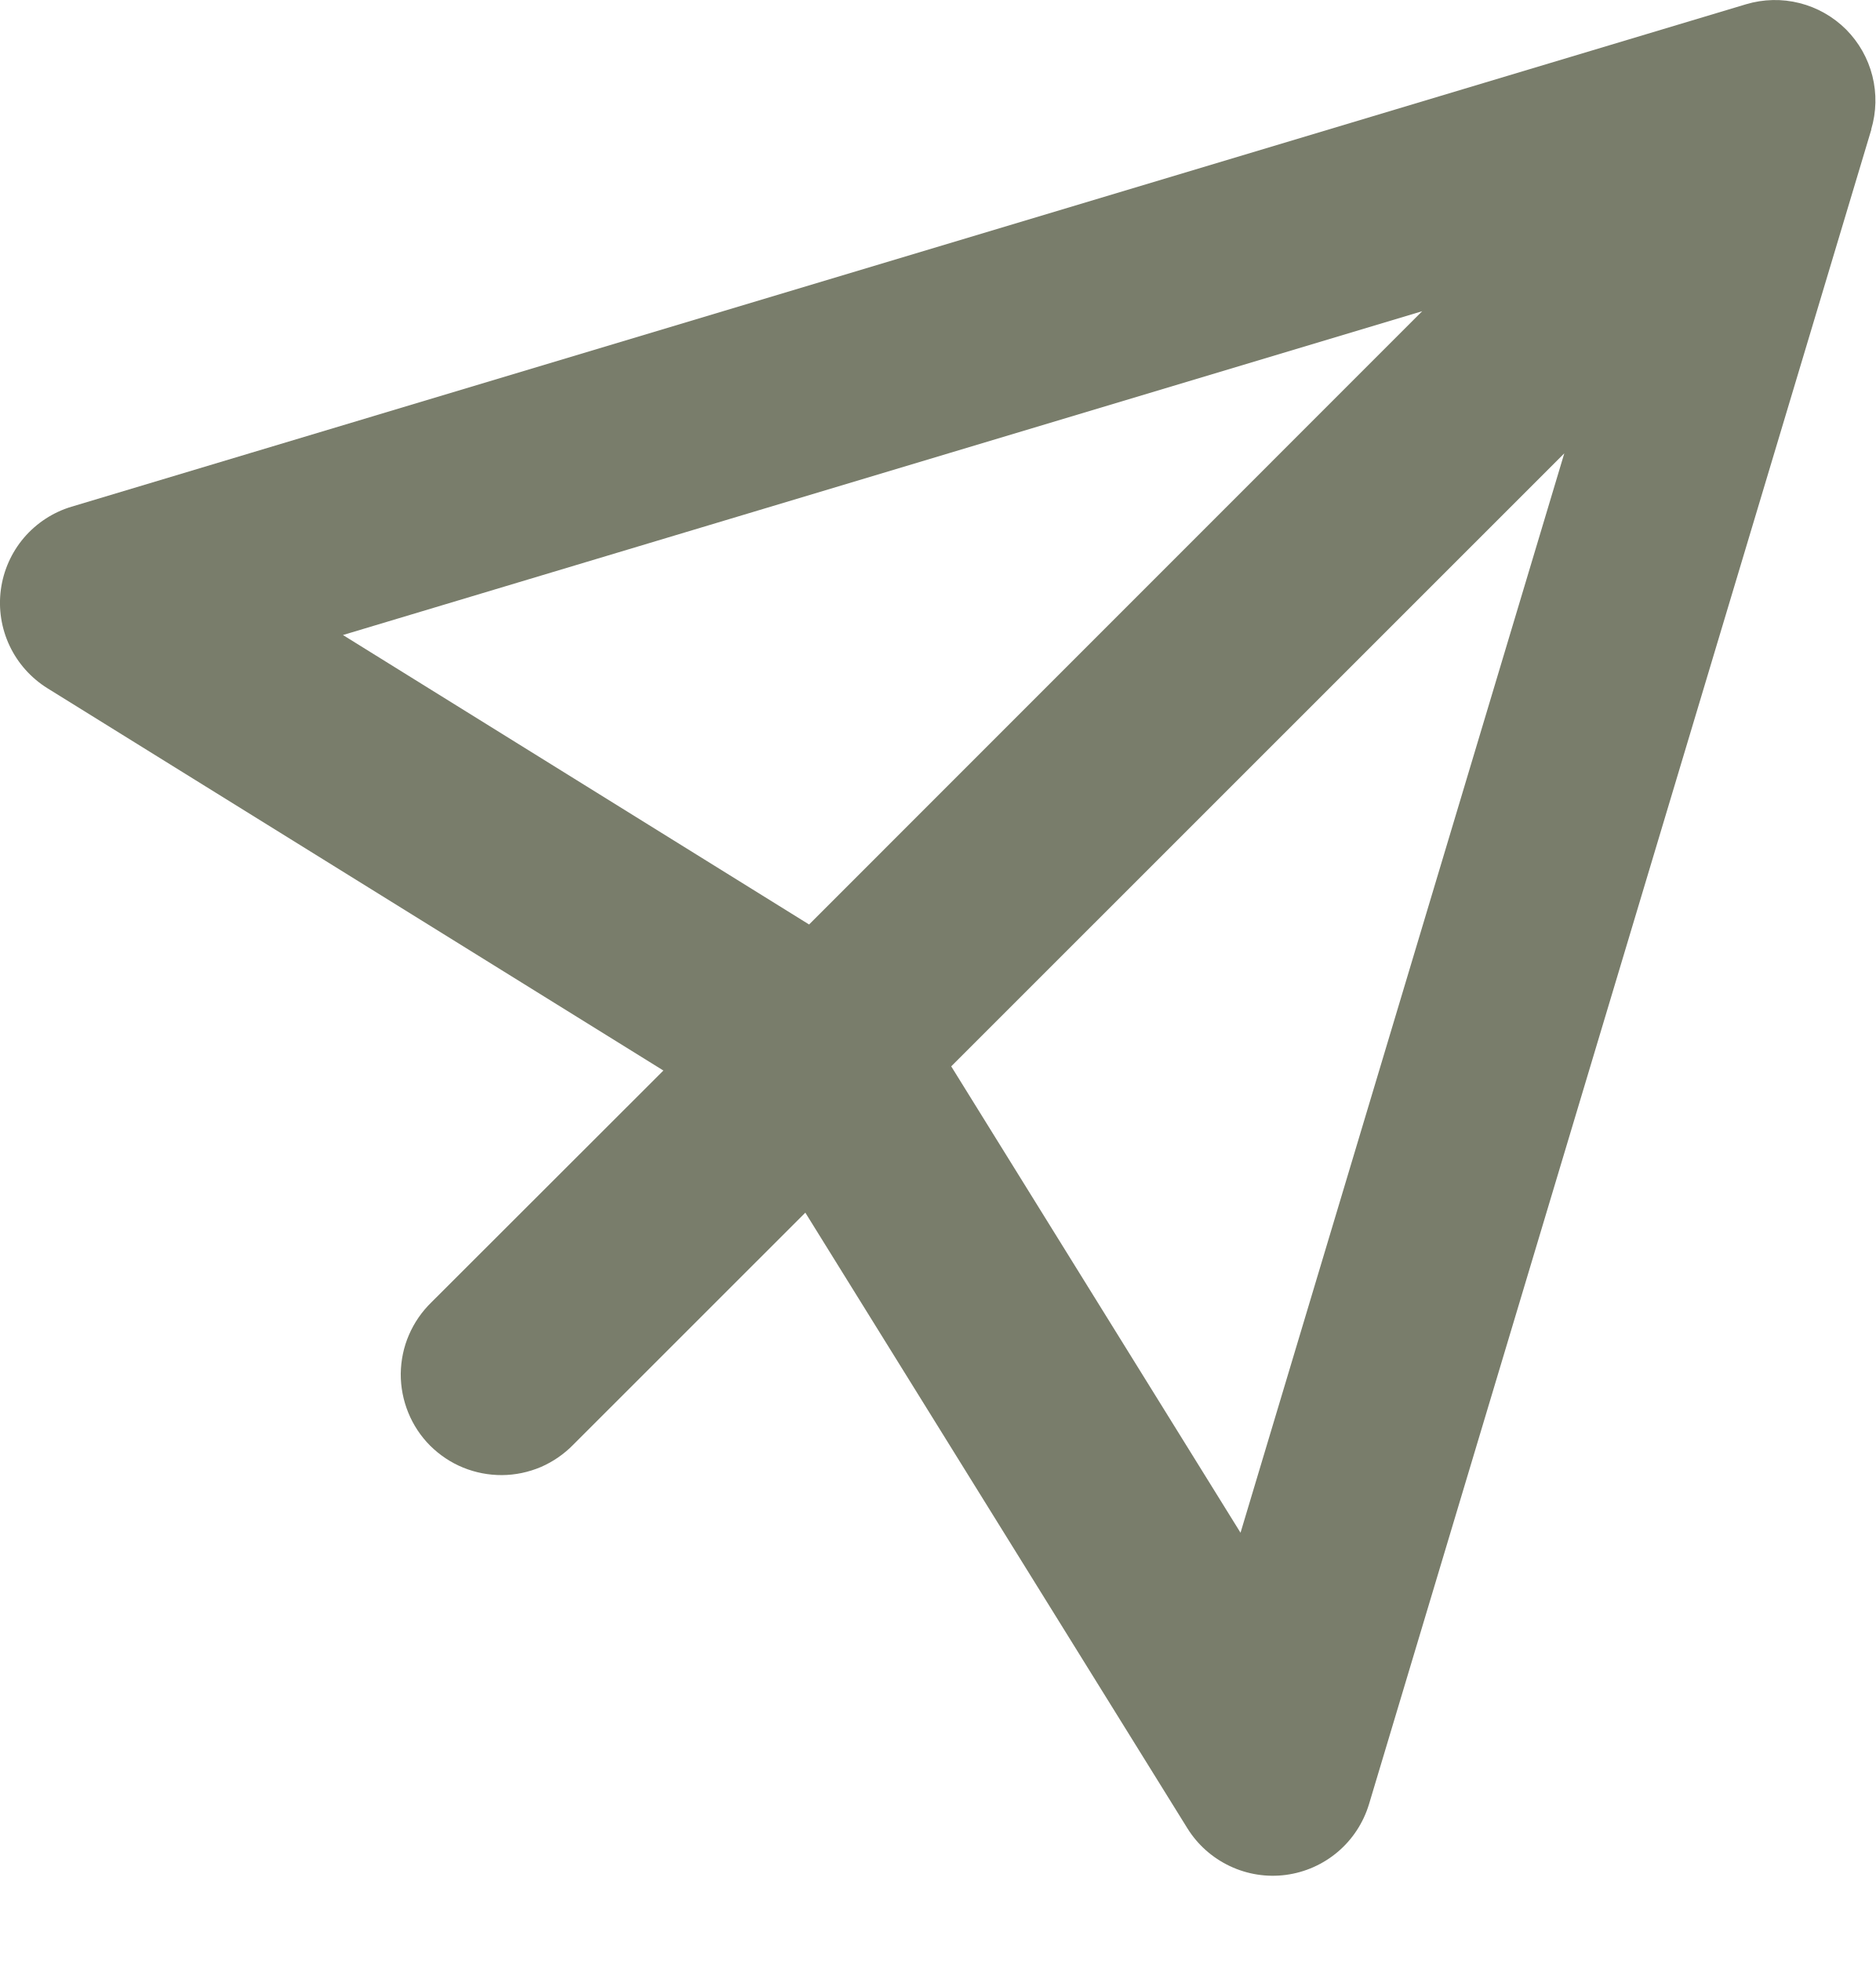
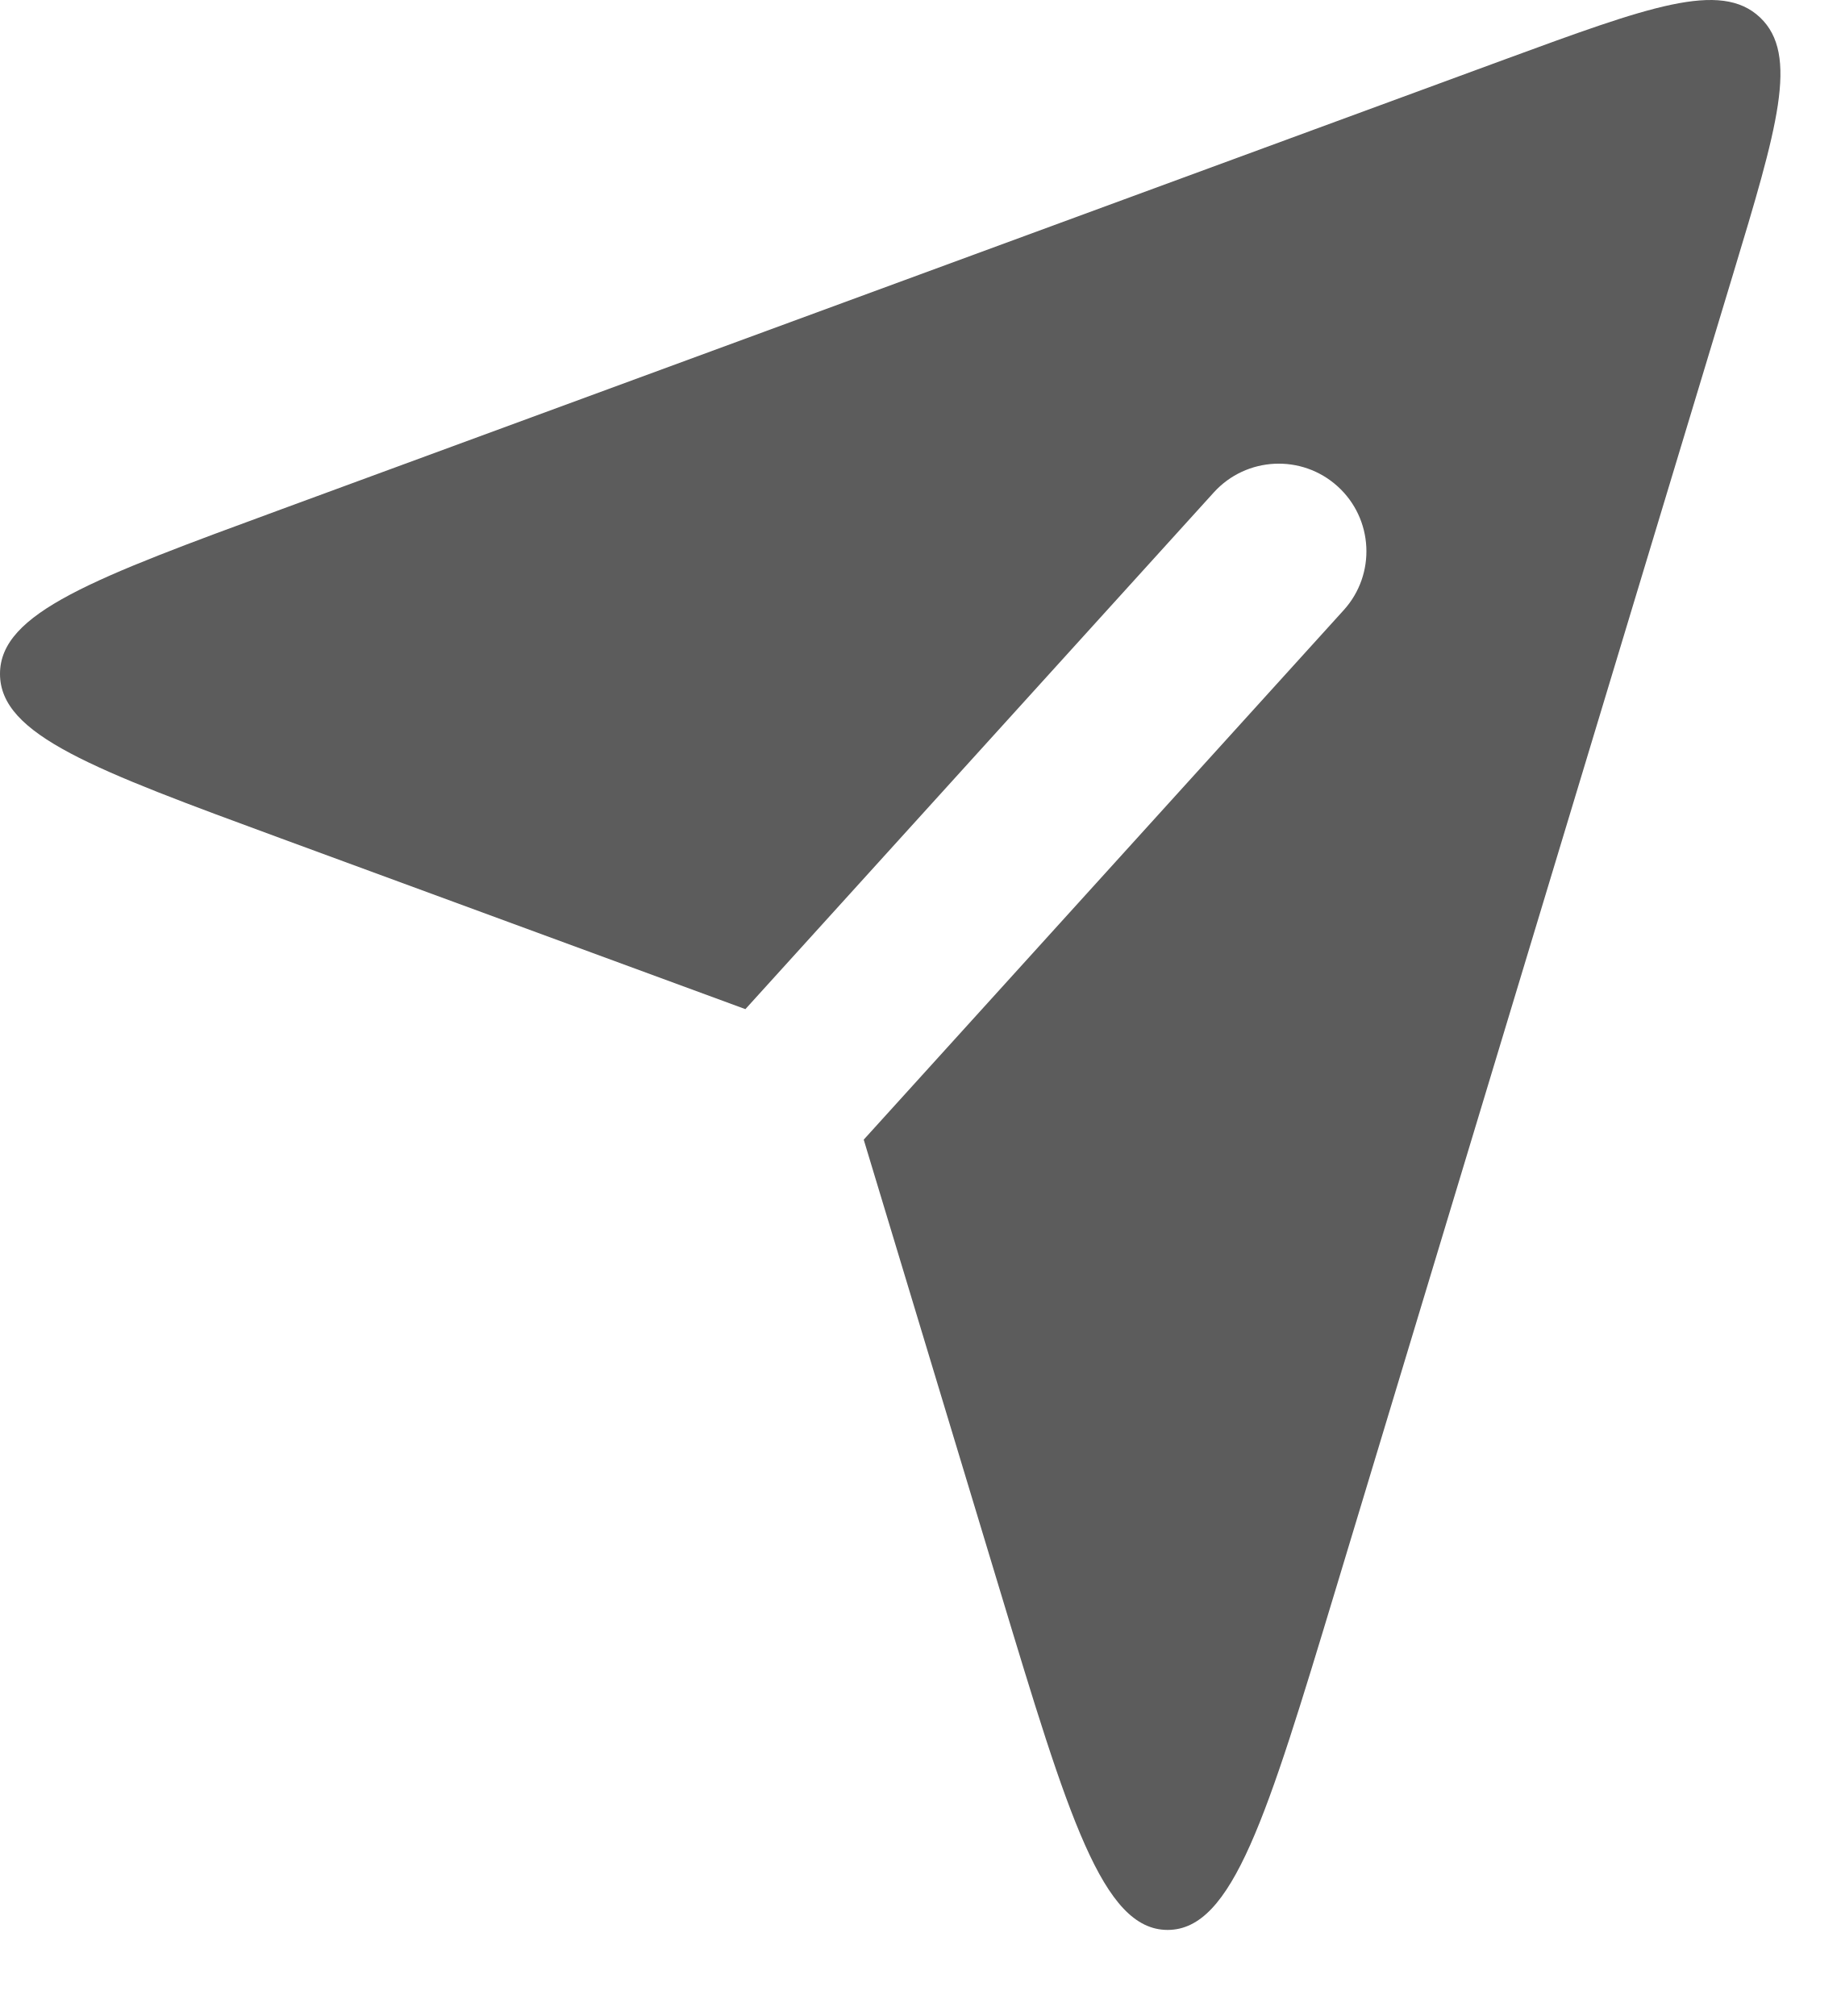
- <svg xmlns="http://www.w3.org/2000/svg" width="22" height="23" viewBox="0 0 22 23" fill="none">
-   <path fill-rule="evenodd" clip-rule="evenodd" d="M21.95 1.518C22.011 1.314 22.016 1.097 21.964 0.891C21.912 0.684 21.805 0.496 21.655 0.345C21.504 0.195 21.316 0.088 21.109 0.036C20.903 -0.016 20.686 -0.011 20.482 0.05L0.839 5.943C0.622 6.008 0.428 6.135 0.281 6.307C0.134 6.48 0.04 6.691 0.01 6.916C-0.02 7.141 0.016 7.37 0.113 7.575C0.21 7.78 0.364 7.952 0.556 8.072L7.782 12.556L5.061 15.274C4.949 15.383 4.859 15.513 4.797 15.657C4.735 15.8 4.703 15.955 4.701 16.112C4.7 16.268 4.73 16.423 4.789 16.568C4.848 16.713 4.935 16.845 5.046 16.956C5.157 17.066 5.288 17.154 5.433 17.213C5.578 17.272 5.733 17.302 5.89 17.301C6.046 17.3 6.201 17.267 6.345 17.206C6.488 17.144 6.618 17.054 6.727 16.942L9.447 14.223L13.929 21.444C14.049 21.637 14.222 21.79 14.427 21.887C14.632 21.984 14.861 22.02 15.085 21.99C15.31 21.96 15.521 21.866 15.694 21.719C15.867 21.572 15.993 21.378 16.059 21.161L21.952 1.518H21.95ZM11.159 12.508L14.552 17.977L18.35 5.317L11.157 12.508H11.159ZM16.683 3.65L4.023 7.448L9.491 10.843L16.683 3.65V3.65Z" fill="#797D6B" />
+ <svg xmlns="http://www.w3.org/2000/svg" width="21" height="23" viewBox="0 0 21 23" fill="none">
+   <path fill-rule="evenodd" clip-rule="evenodd" d="M8.504 11.513L3.208 9.566C1.069 8.779 0 8.386 0 7.688C0 6.991 1.069 6.597 3.208 5.811L17.165 0.679C18.808 0.076 19.629 -0.226 20.079 0.198C20.529 0.623 20.276 1.46 19.77 3.135L15.236 18.14C14.454 20.725 14.063 22.018 13.321 22.018C12.579 22.018 12.188 20.725 11.407 18.14L9.854 13.002L15.33 6.961C15.701 6.552 15.67 5.92 15.261 5.549C14.852 5.178 14.219 5.209 13.848 5.618L8.504 11.513Z" fill="#5c5c5c" />
</svg>
